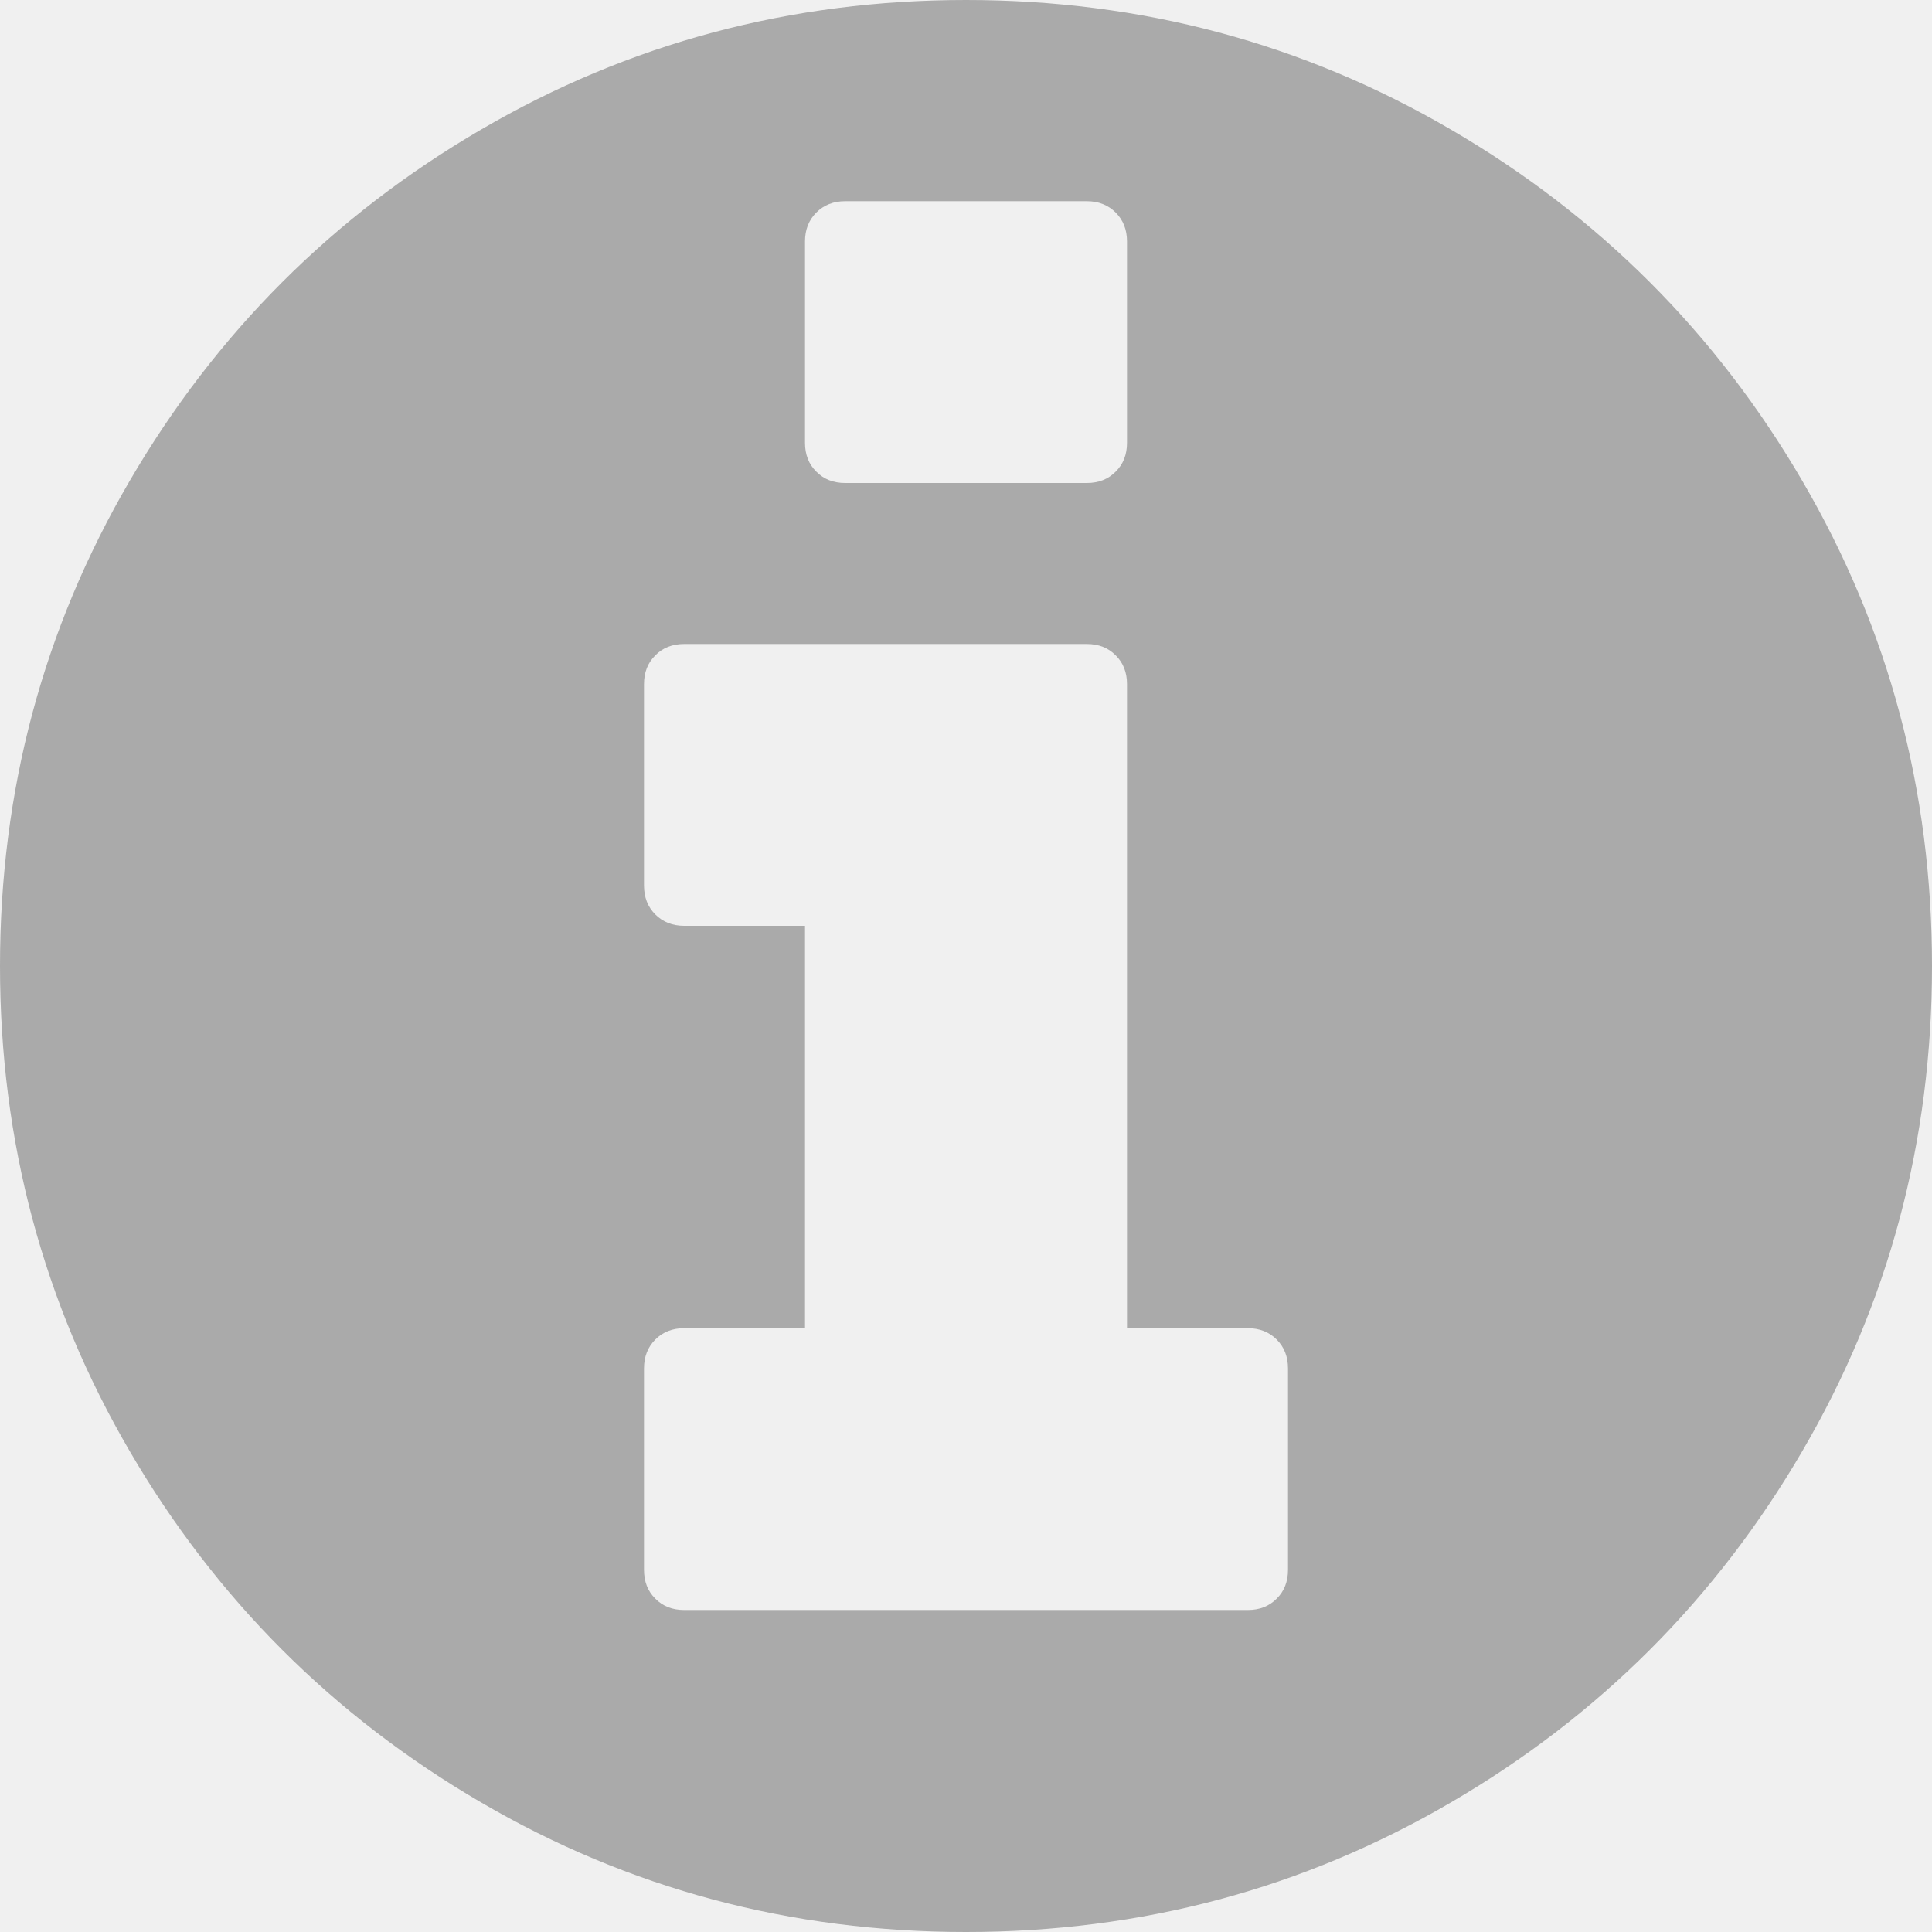
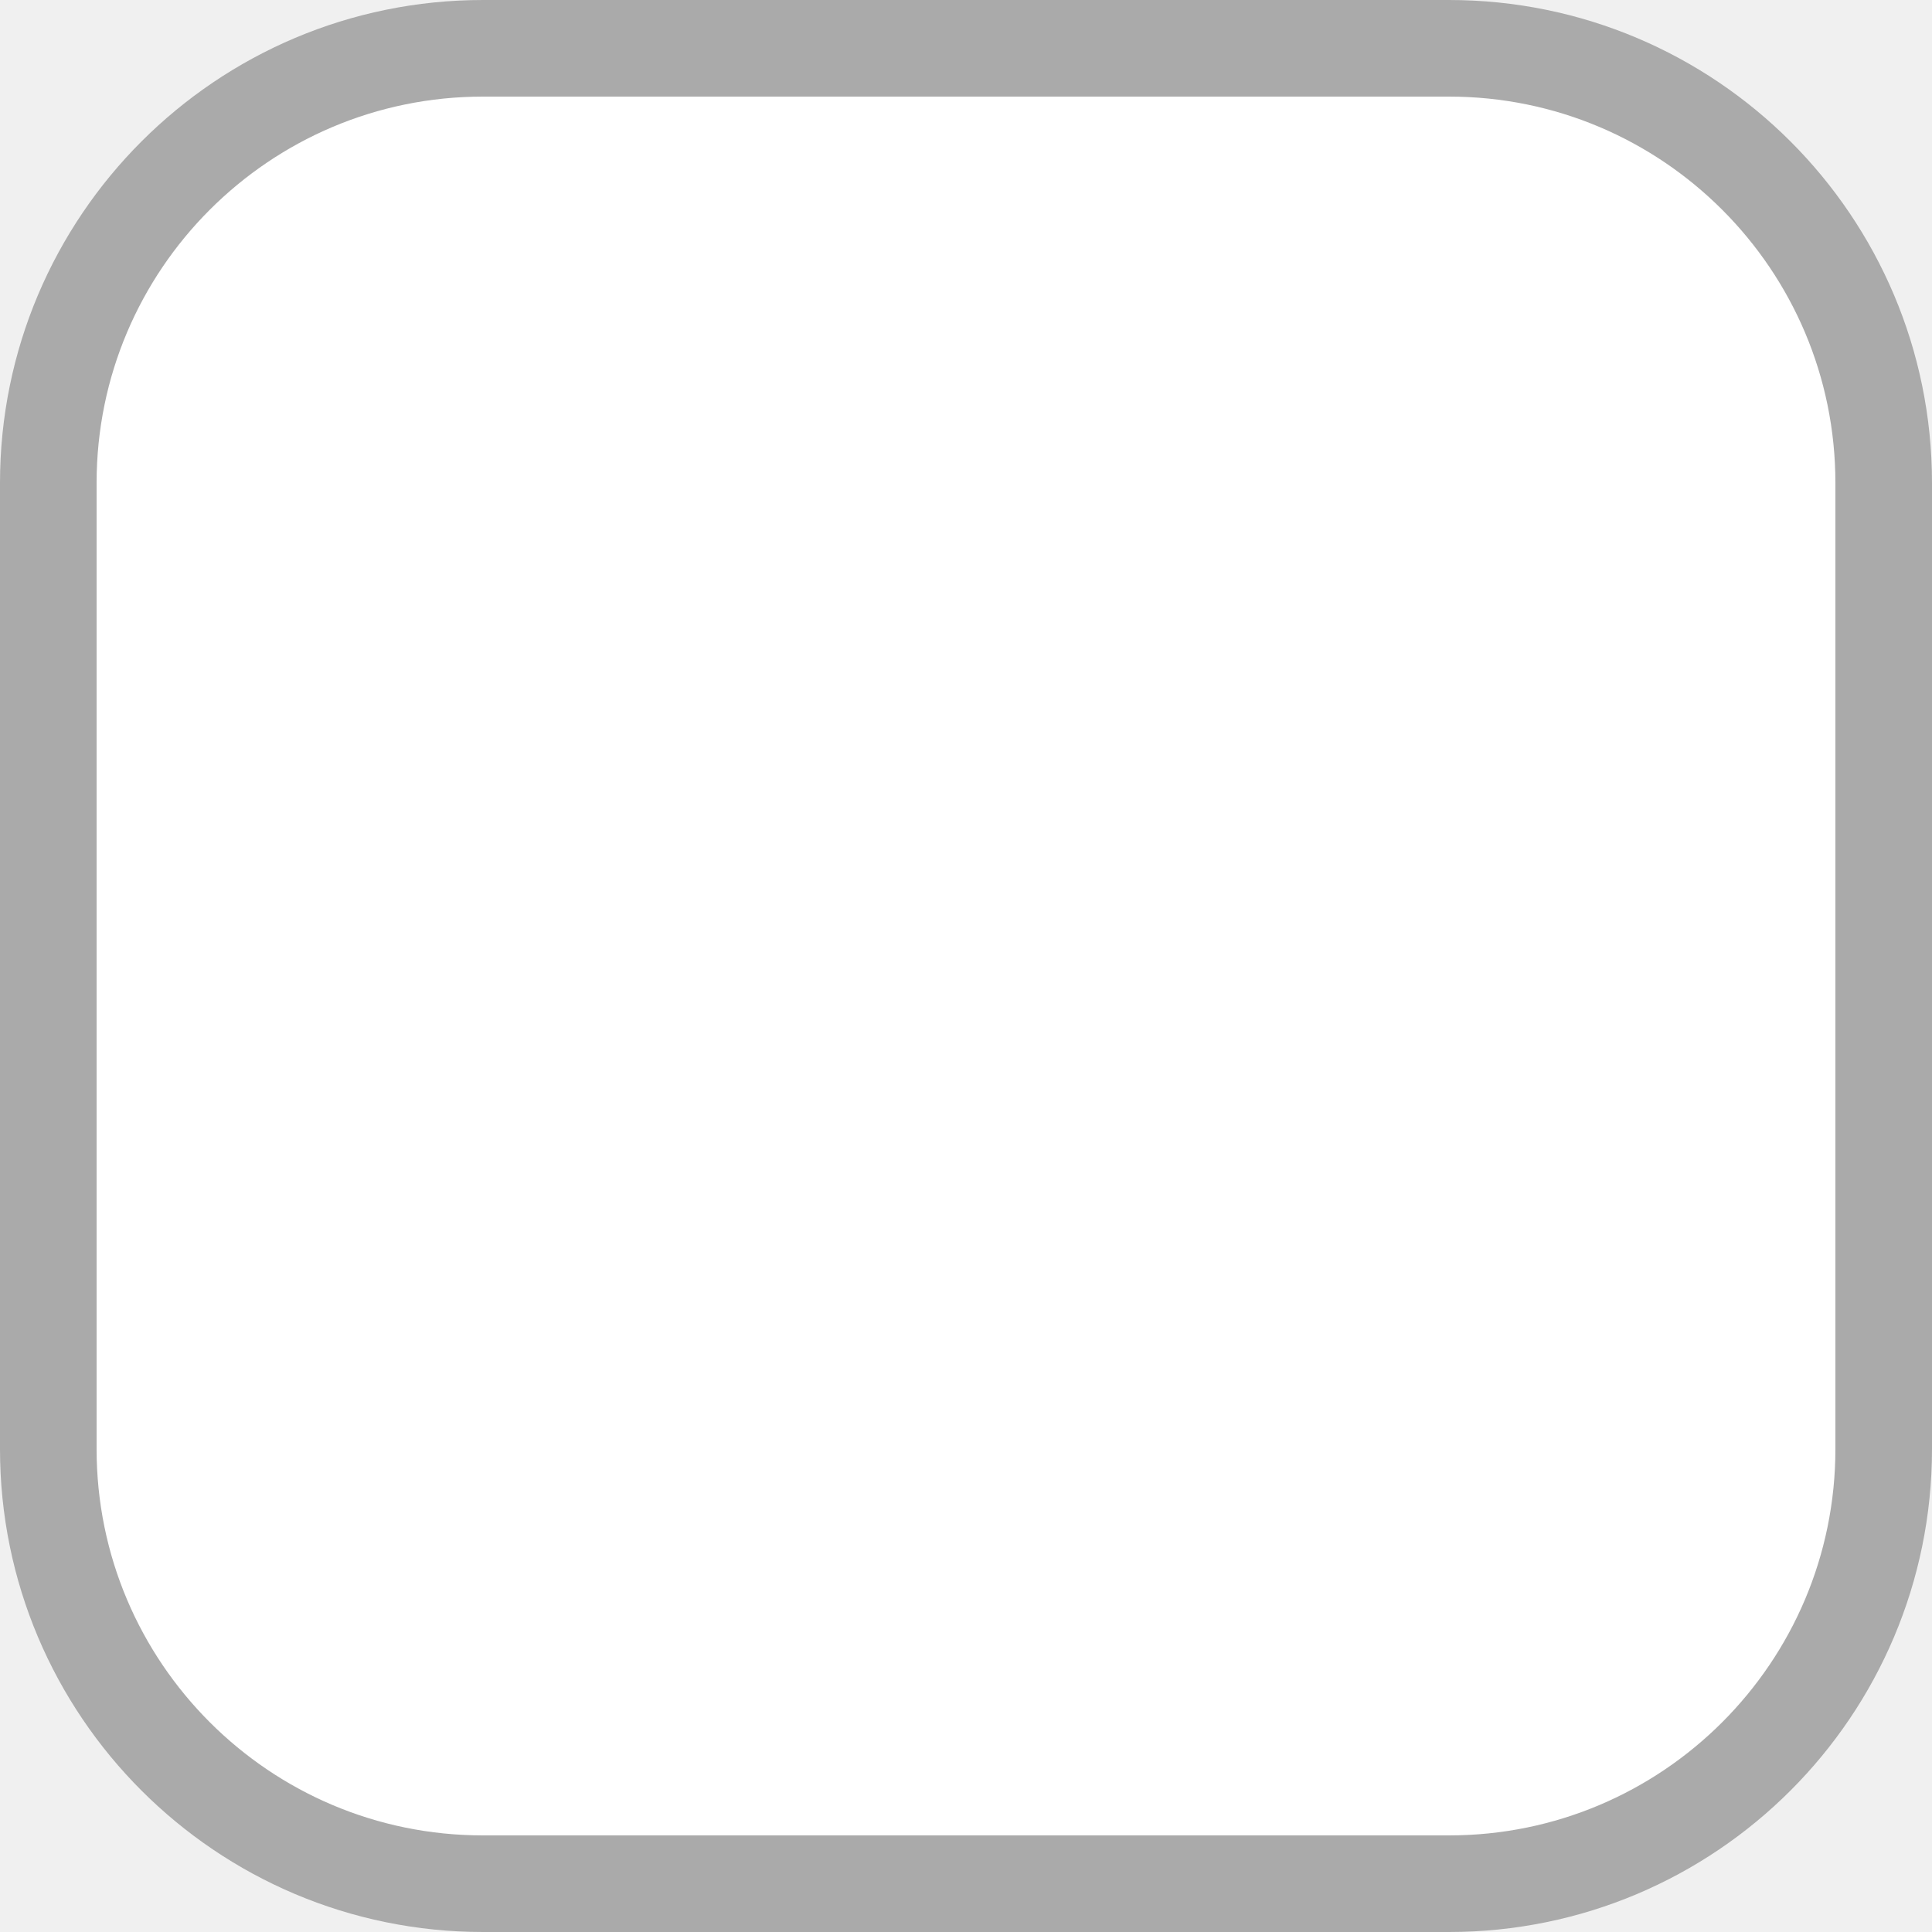
- <svg xmlns="http://www.w3.org/2000/svg" version="1.1" width="15px" height="15px">
-   <g transform="matrix(1 0 0 1 -26 -60 )">
-     <path d="M 9.912 12.412  C 9.971 12.354  10 12.279  10 12.188  L 10 10.625  C 10 10.534  9.971 10.459  9.912 10.4  C 9.854 10.342  9.779 10.312  9.688 10.312  L 8.75 10.312  L 8.75 5.312  C 8.75 5.221  8.721 5.146  8.662 5.088  C 8.604 5.029  8.529 5  8.438 5  L 5.312 5  C 5.221 5  5.146 5.029  5.088 5.088  C 5.029 5.146  5 5.221  5 5.312  L 5 6.875  C 5 6.966  5.029 7.041  5.088 7.1  C 5.146 7.158  5.221 7.188  5.312 7.188  L 6.25 7.188  L 6.25 10.312  L 5.312 10.312  C 5.221 10.312  5.146 10.342  5.088 10.4  C 5.029 10.459  5 10.534  5 10.625  L 5 12.188  C 5 12.279  5.029 12.354  5.088 12.412  C 5.146 12.471  5.221 12.5  5.312 12.5  L 9.688 12.5  C 9.779 12.5  9.854 12.471  9.912 12.412  Z M 8.662 3.662  C 8.721 3.604  8.75 3.529  8.75 3.438  L 8.75 1.875  C 8.75 1.784  8.721 1.709  8.662 1.65  C 8.604 1.592  8.529 1.562  8.438 1.562  L 6.562 1.562  C 6.471 1.562  6.396 1.592  6.338 1.65  C 6.279 1.709  6.25 1.784  6.25 1.875  L 6.25 3.438  C 6.25 3.529  6.279 3.604  6.338 3.662  C 6.396 3.721  6.471 3.75  6.562 3.75  L 8.438 3.75  C 8.529 3.75  8.604 3.721  8.662 3.662  Z M 13.994 3.735  C 14.665 4.884  15 6.139  15 7.5  C 15 8.861  14.665 10.116  13.994 11.265  C 13.324 12.414  12.414 13.324  11.265 13.994  C 10.116 14.665  8.861 15  7.5 15  C 6.139 15  4.884 14.665  3.735 13.994  C 2.586 13.324  1.676 12.414  1.006 11.265  C 0.335 10.116  0 8.861  0 7.5  C 0 6.139  0.335 4.884  1.006 3.735  C 1.676 2.586  2.586 1.676  3.735 1.006  C 4.884 0.335  6.139 0  7.5 0  C 8.861 0  10.116 0.335  11.265 1.006  C 12.414 1.676  13.324 2.586  13.994 3.735  Z " fill-rule="nonzero" fill="#aaaaaa" stroke="none" transform="matrix(1 0 0 1 26 60 )" />
-   </g>
+ <svg xmlns="http://www.w3.org/2000/svg" version="1.1" width="20px" height="20px" viewBox="37 321  20 20">
+   <path d="M 37.5 326  A 4.5 4.5 0 0 1 42 321.5 L 52 321.5  A 4.5 4.5 0 0 1 56.5 326 L 56.5 336  A 4.5 4.5 0 0 1 52 340.5 L 42 340.5  A 4.5 4.5 0 0 1 37.5 336 L 37.5 326  Z " fill-rule="nonzero" fill="#ffffff" stroke="none" />
+   <path d="M 37.5 326  A 4.5 4.5 0 0 1 42 321.5 L 52 321.5  A 4.5 4.5 0 0 1 56.5 326 L 56.5 336  A 4.5 4.5 0 0 1 52 340.5 L 42 340.5  A 4.5 4.5 0 0 1 37.5 336 L 37.5 326  Z " stroke-width="1" stroke="#aaaaaa" fill="none" />
</svg>
